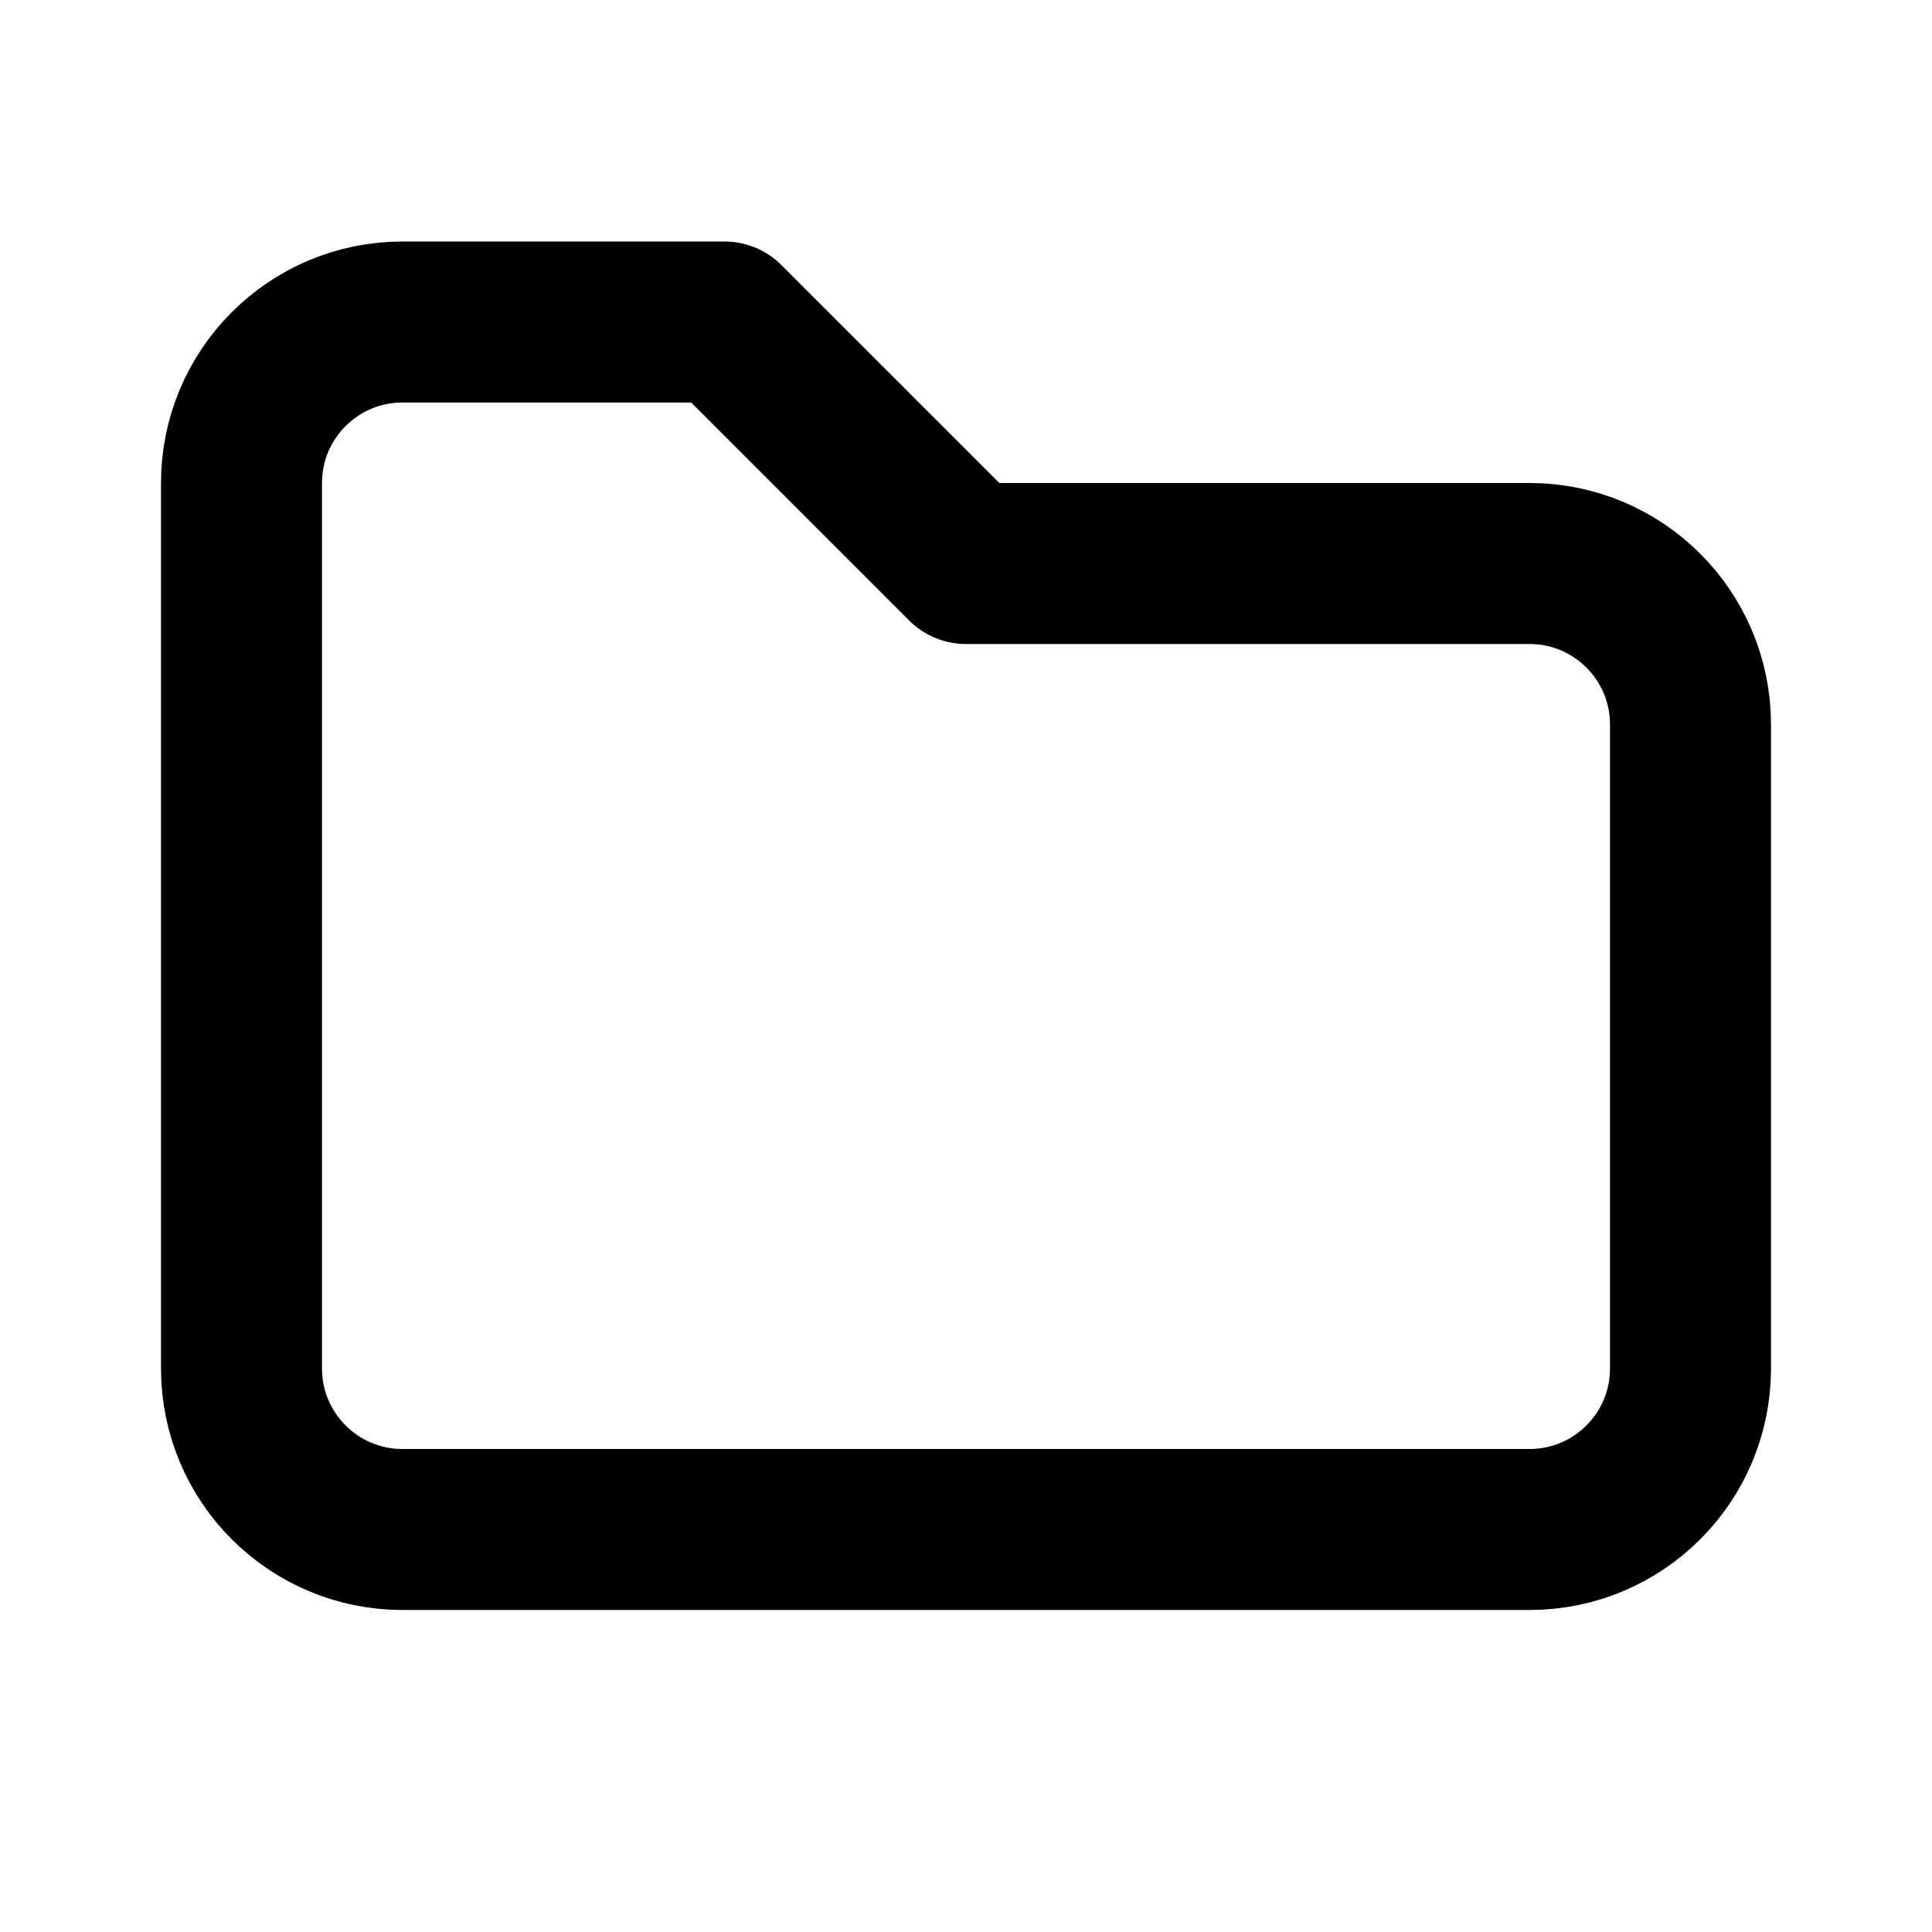
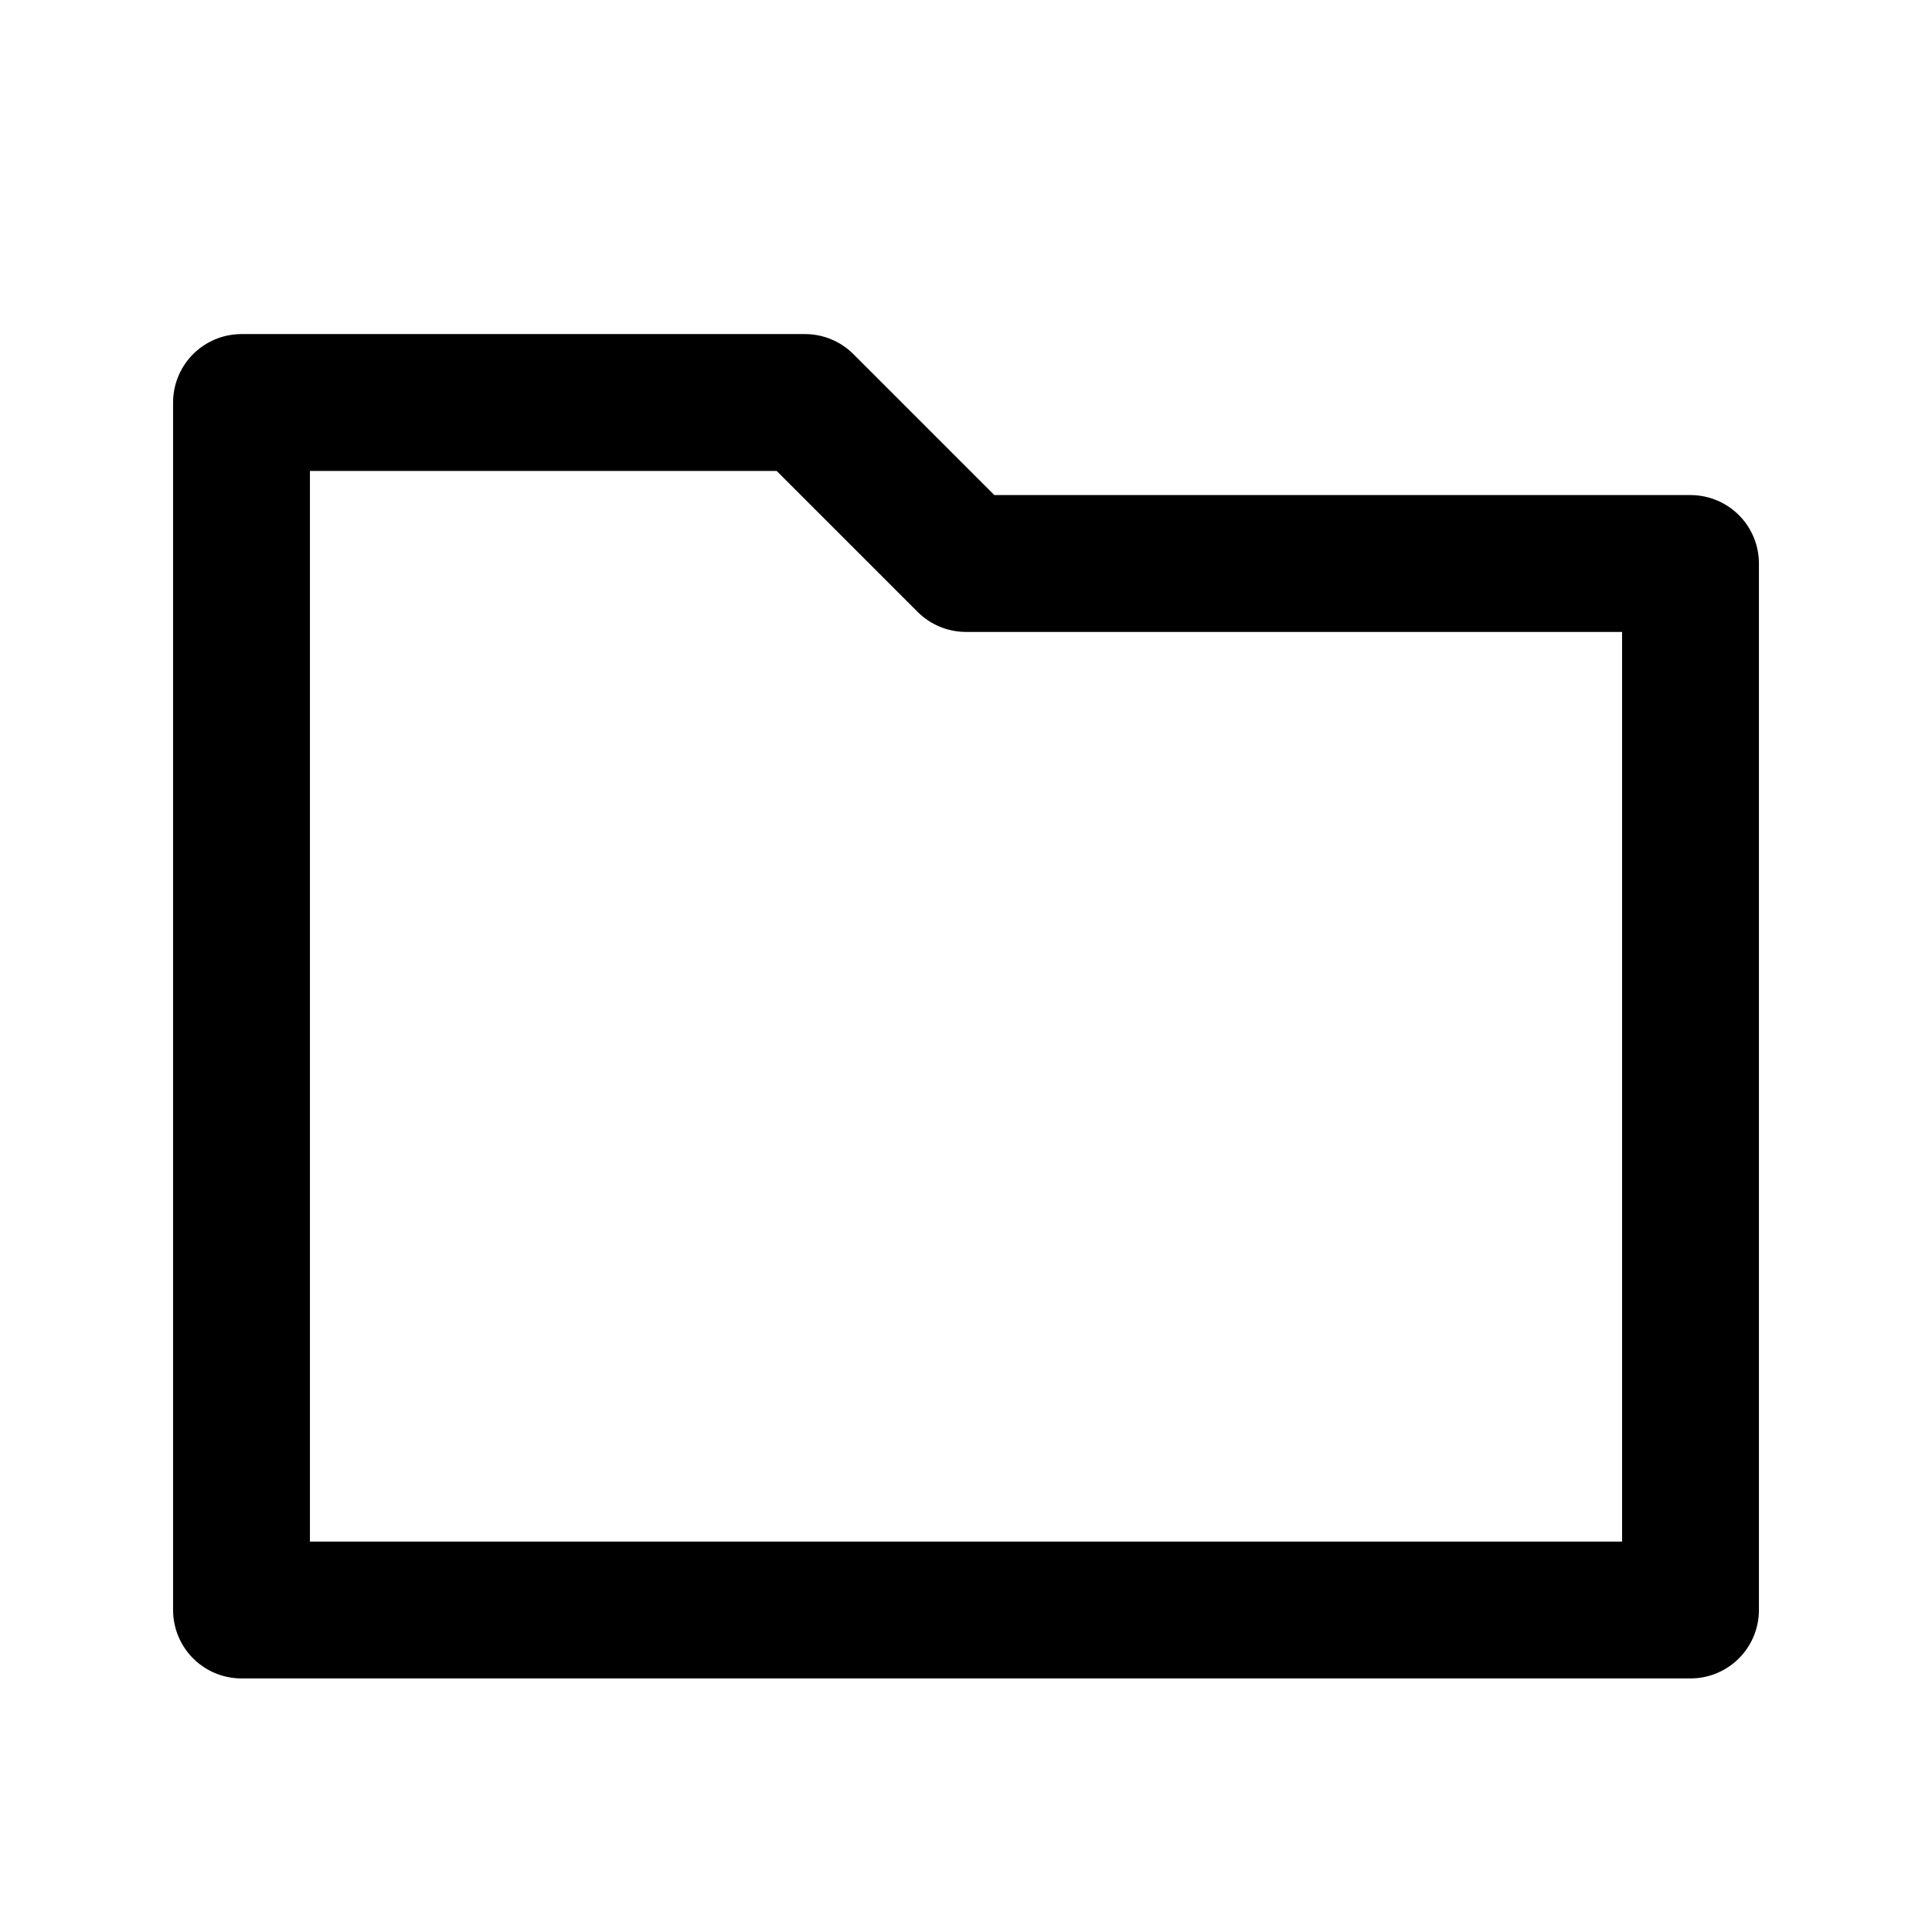
- <svg xmlns="http://www.w3.org/2000/svg" viewBox="0 0 24 24">
-   <path fill="none" stroke="currentColor" stroke-width="2" stroke-linecap="round" stroke-linejoin="round" d="M5 4h4l3 3h7a2 2 0 0 1 2 2v8a2 2 0 0 1 -2 2h-14a2 2 0 0 1 -2 -2v-11a2 2 0 0 1 2 -2" />
+ <svg xmlns="http://www.w3.org/2000/svg" viewBox="0 0 24 24" fill="none" stroke="currentColor" stroke-width="1.7" stroke-linecap="round" stroke-linejoin="round">
+   <path d="M3 7V5h7l2 2h9v13H3z" />
</svg>
